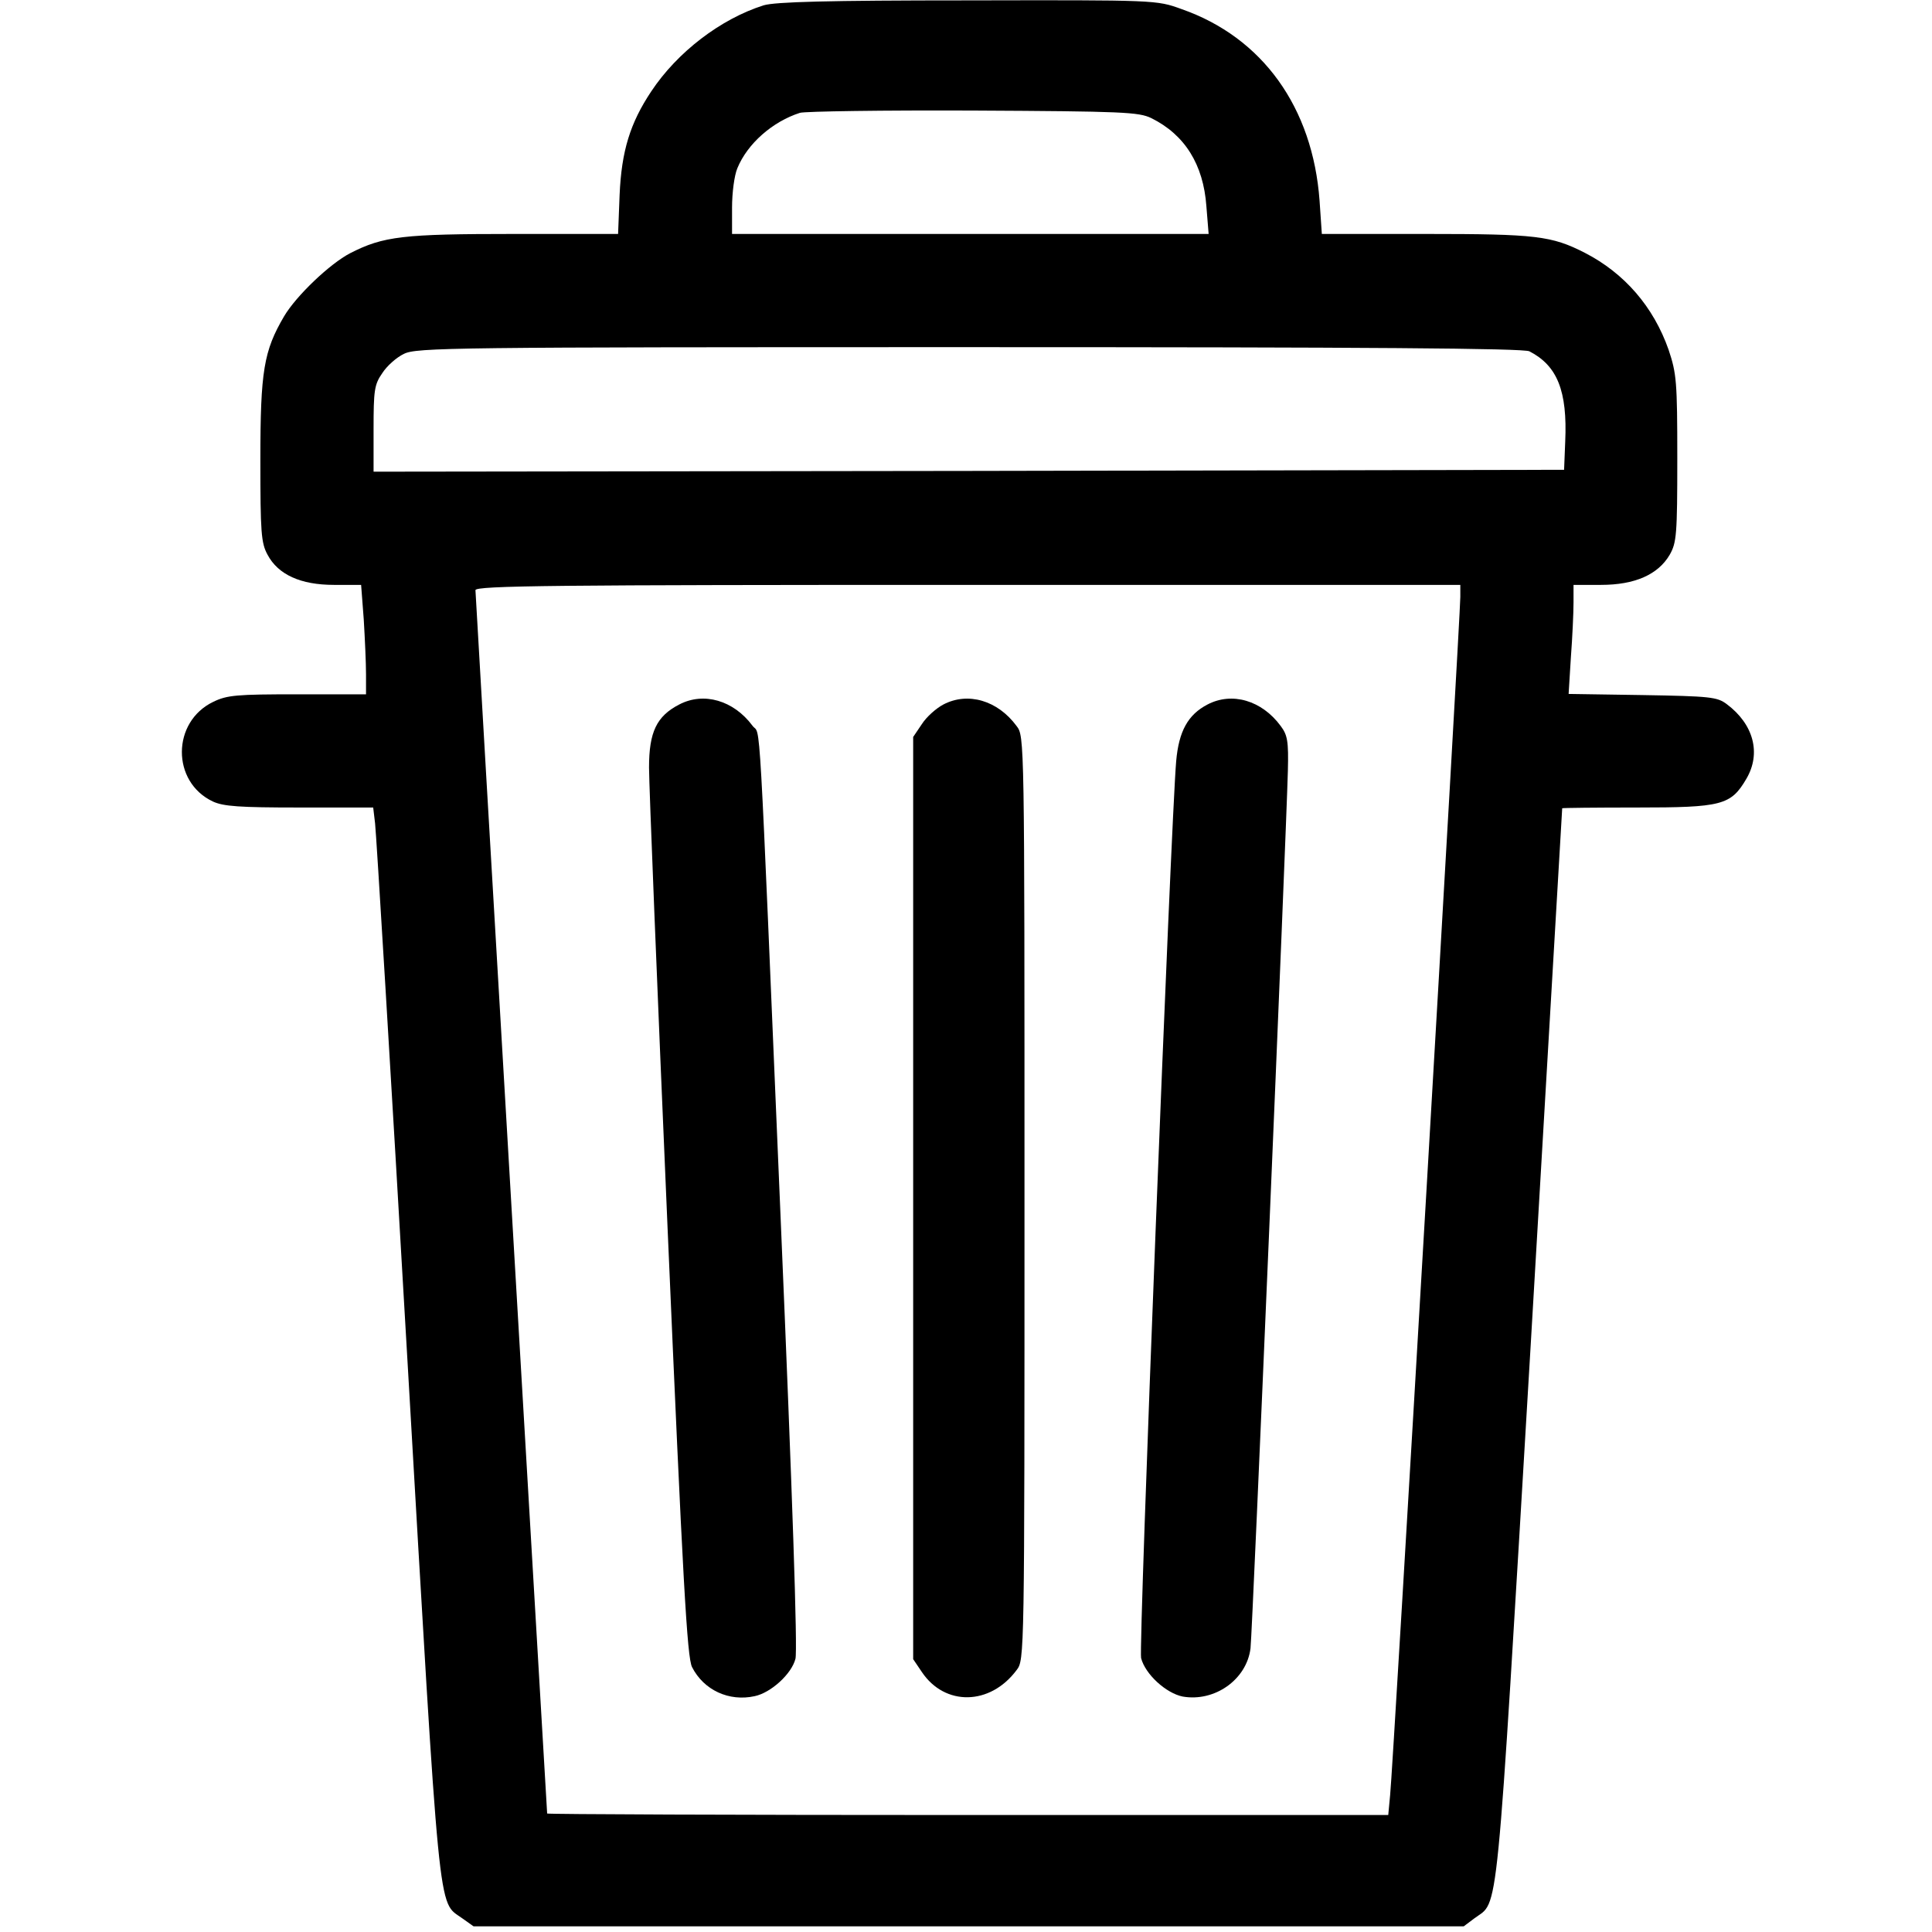
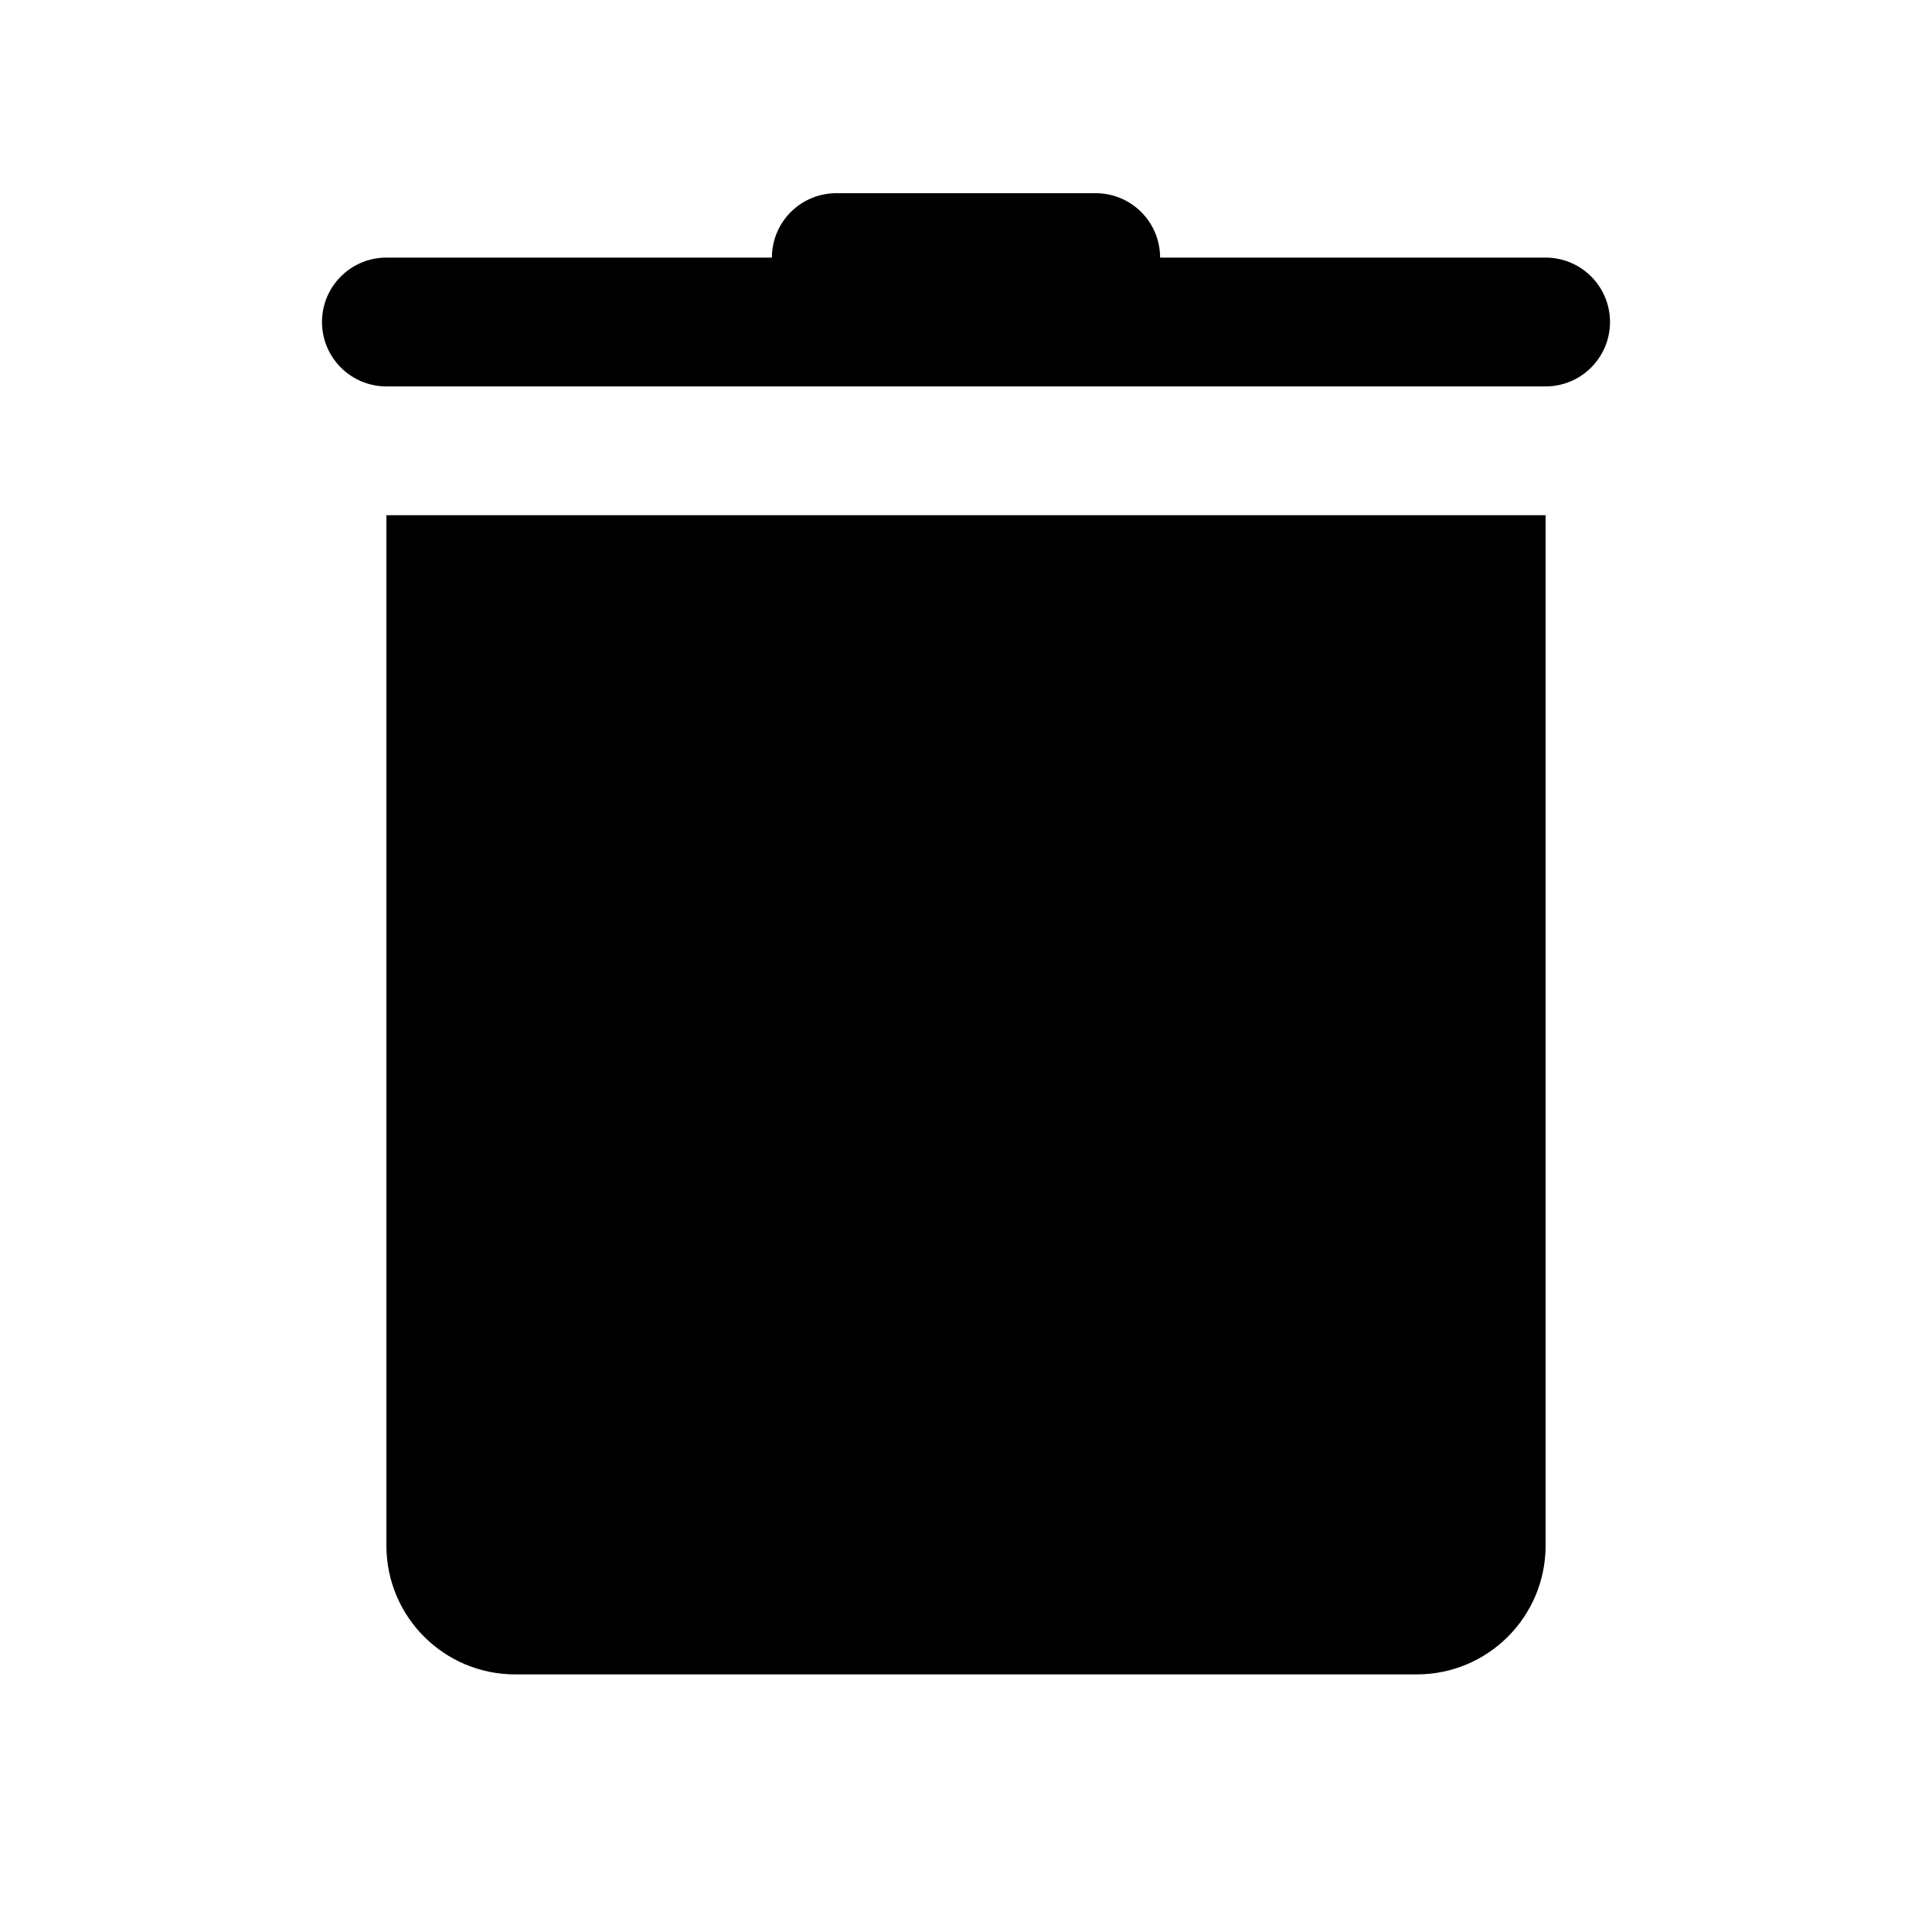
- <svg xmlns="http://www.w3.org/2000/svg" version="1.0" width="512pt" height="512pt" viewBox="0 0 512 512" preserveAspectRatio="xMidYMid meet">
-   <g transform="translate(0,512) scale(0.1,-0.1)" fill="#000000" stroke="none">
-     <path d="M2024 5106 c-114 -36 -229 -124 -298 -228 -56 -84 -79 -158 -84 -275 l-4 -103 -277 0 c-293 0 -345 -6 -433 -51 -54 -28 -143 -113 -175 -167 -54 -92 -63 -145 -63 -381 0 -192 2 -220 19 -251 28 -53 88 -80 176 -80 l72 0 7 -92 c3 -50 6 -115 6 -145 l0 -53 -182 0 c-161 0 -186 -2 -223 -20 -110 -53 -111 -212 -1 -264 28 -13 70 -16 229 -16 l196 0 5 -42 c3 -24 42 -666 86 -1427 87 -1500 80 -1428 144 -1474 l31 -22 1312 0 1312 0 28 21 c66 50 56 -49 149 1511 46 785 84 1429 84 1431 0 1 89 2 198 2 225 0 249 6 290 76 40 68 19 145 -52 198 -25 19 -44 21 -223 24 l-196 3 6 97 c4 53 7 118 7 145 l0 47 73 0 c89 0 151 27 182 80 18 32 20 52 20 255 0 204 -2 225 -23 288 -40 114 -117 203 -222 257 -88 45 -129 50 -421 50 l-276 0 -6 88 c-18 247 -151 433 -366 508 -66 24 -67 24 -566 23 -375 0 -510 -4 -541 -13z m1027 -299 c89 -44 138 -123 146 -233 l6 -74 -632 0 -631 0 0 70 c0 39 6 85 14 104 27 66 94 124 166 147 14 4 221 7 460 6 396 -2 438 -4 471 -20z m1002 -618 c74 -38 101 -105 95 -239 l-3 -75 -1577 -3 -1578 -2 0 113 c0 102 2 118 23 148 12 19 38 42 57 51 33 17 125 18 1498 18 1062 0 1469 -3 1485 -11z m-183 -651 c0 -50 -179 -3116 -186 -3175 l-5 -53 -1115 0 c-613 0 -1114 2 -1114 4 0 2 -43 729 -95 1616 -52 887 -95 1619 -95 1626 0 12 213 14 1305 14 l1305 0 0 -32z" />
-     <path d="M1800 3253 c-60 -31 -80 -73 -80 -167 0 -45 22 -592 49 -1217 41 -949 52 -1141 65 -1167 31 -61 98 -92 166 -77 43 9 98 59 108 99 6 21 -8 435 -39 1162 -60 1415 -52 1279 -75 1311 -50 67 -129 90 -194 56z" />
-     <path d="M2500 3253 c-19 -10 -45 -33 -57 -52 l-23 -34 0 -1222 0 -1222 23 -34 c61 -91 181 -89 251 5 21 27 21 31 21 1251 0 1220 0 1224 -21 1251 -50 68 -129 91 -194 57z" />
-     <path d="M3200 3253 c-52 -27 -76 -71 -83 -150 -14 -163 -100 -2351 -93 -2377 11 -43 66 -93 110 -102 85 -15 170 45 180 128 5 41 94 2138 99 2325 2 79 -1 95 -19 119 -50 68 -129 91 -194 57z" />
-   </g>
+ <svg xmlns="http://www.w3.org/2000/svg" viewBox="0 0 30 30" width="30px" height="30px">
+   <path d="M 13 3 A 1 1 0 0 0 11.986 4 L 6 4 A 1 1 0 1 0 6 6 L 24 6 A 1 1 0 1 0 24 4 L 18.014 4 A 1 1 0 0 0 17 3 L 13 3 z M 6 8 L 6 24 C 6 25.105 6.895 26 8 26 L 22 26 C 23.105 26 24 25.105 24 24 L 24 8 L 6 8 z" />
</svg>
